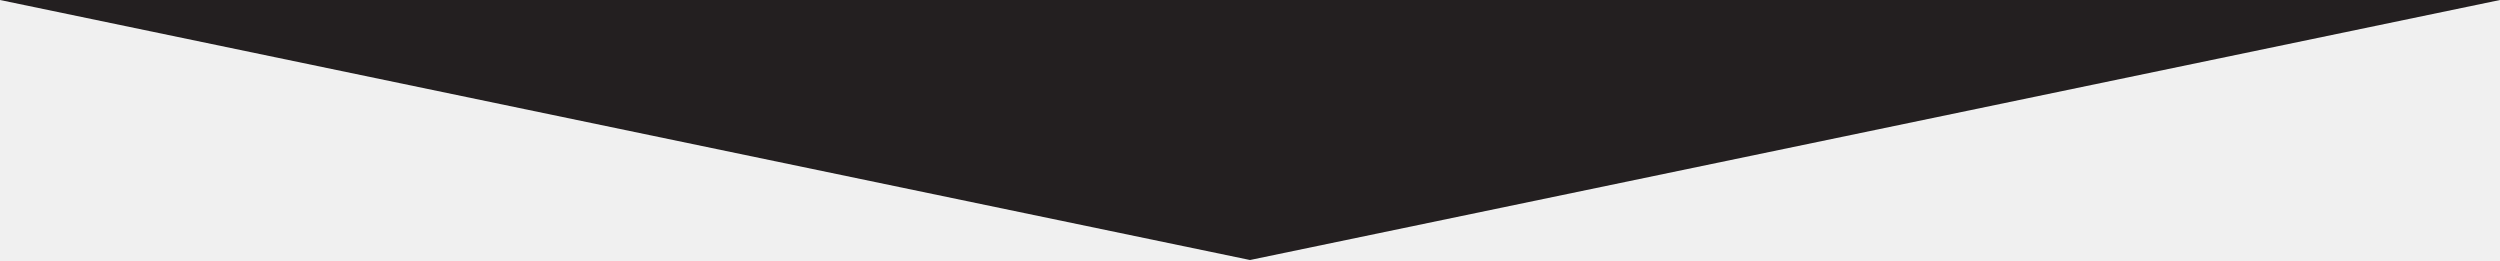
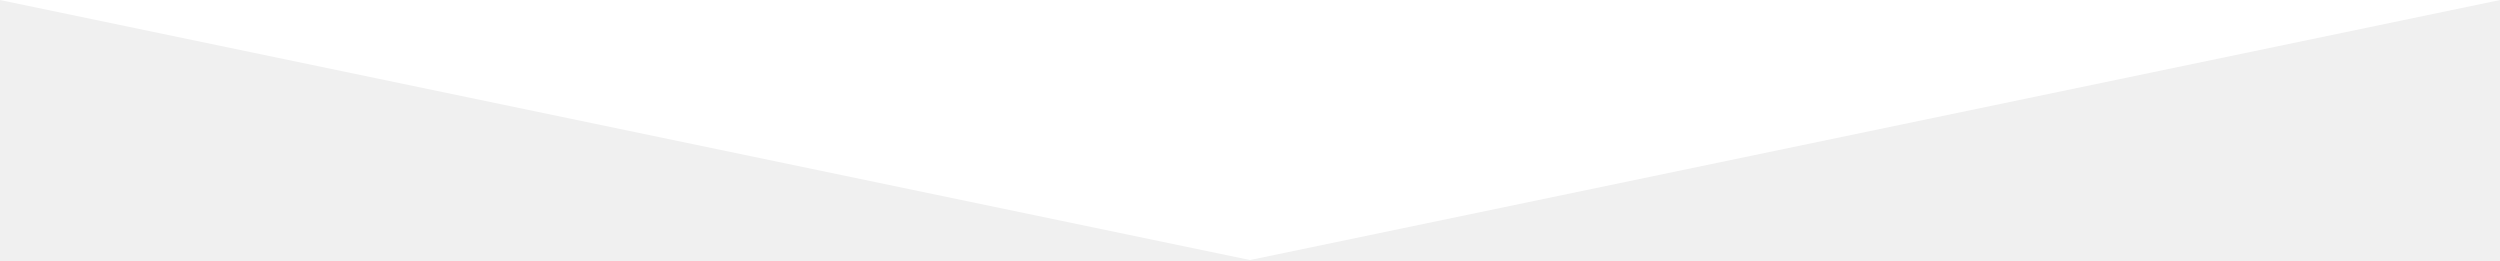
<svg xmlns="http://www.w3.org/2000/svg" viewBox="0 0 595.28 61.91">
-   <defs>
-     <style>.cls-1{fill:#231f20;}</style>
-   </defs>
  <g id="Слой_2" data-name="Слой 2">
    <g id="Layer_1" data-name="Layer 1">
-       <polygon class="cls-1" points="297.64 61.91 0 0 595.28 0 297.64 61.91" />
+       <polygon fill="#fff" points="297.64 61.91 0 0 595.28 0 297.64 61.91" />
    </g>
  </g>
</svg>
